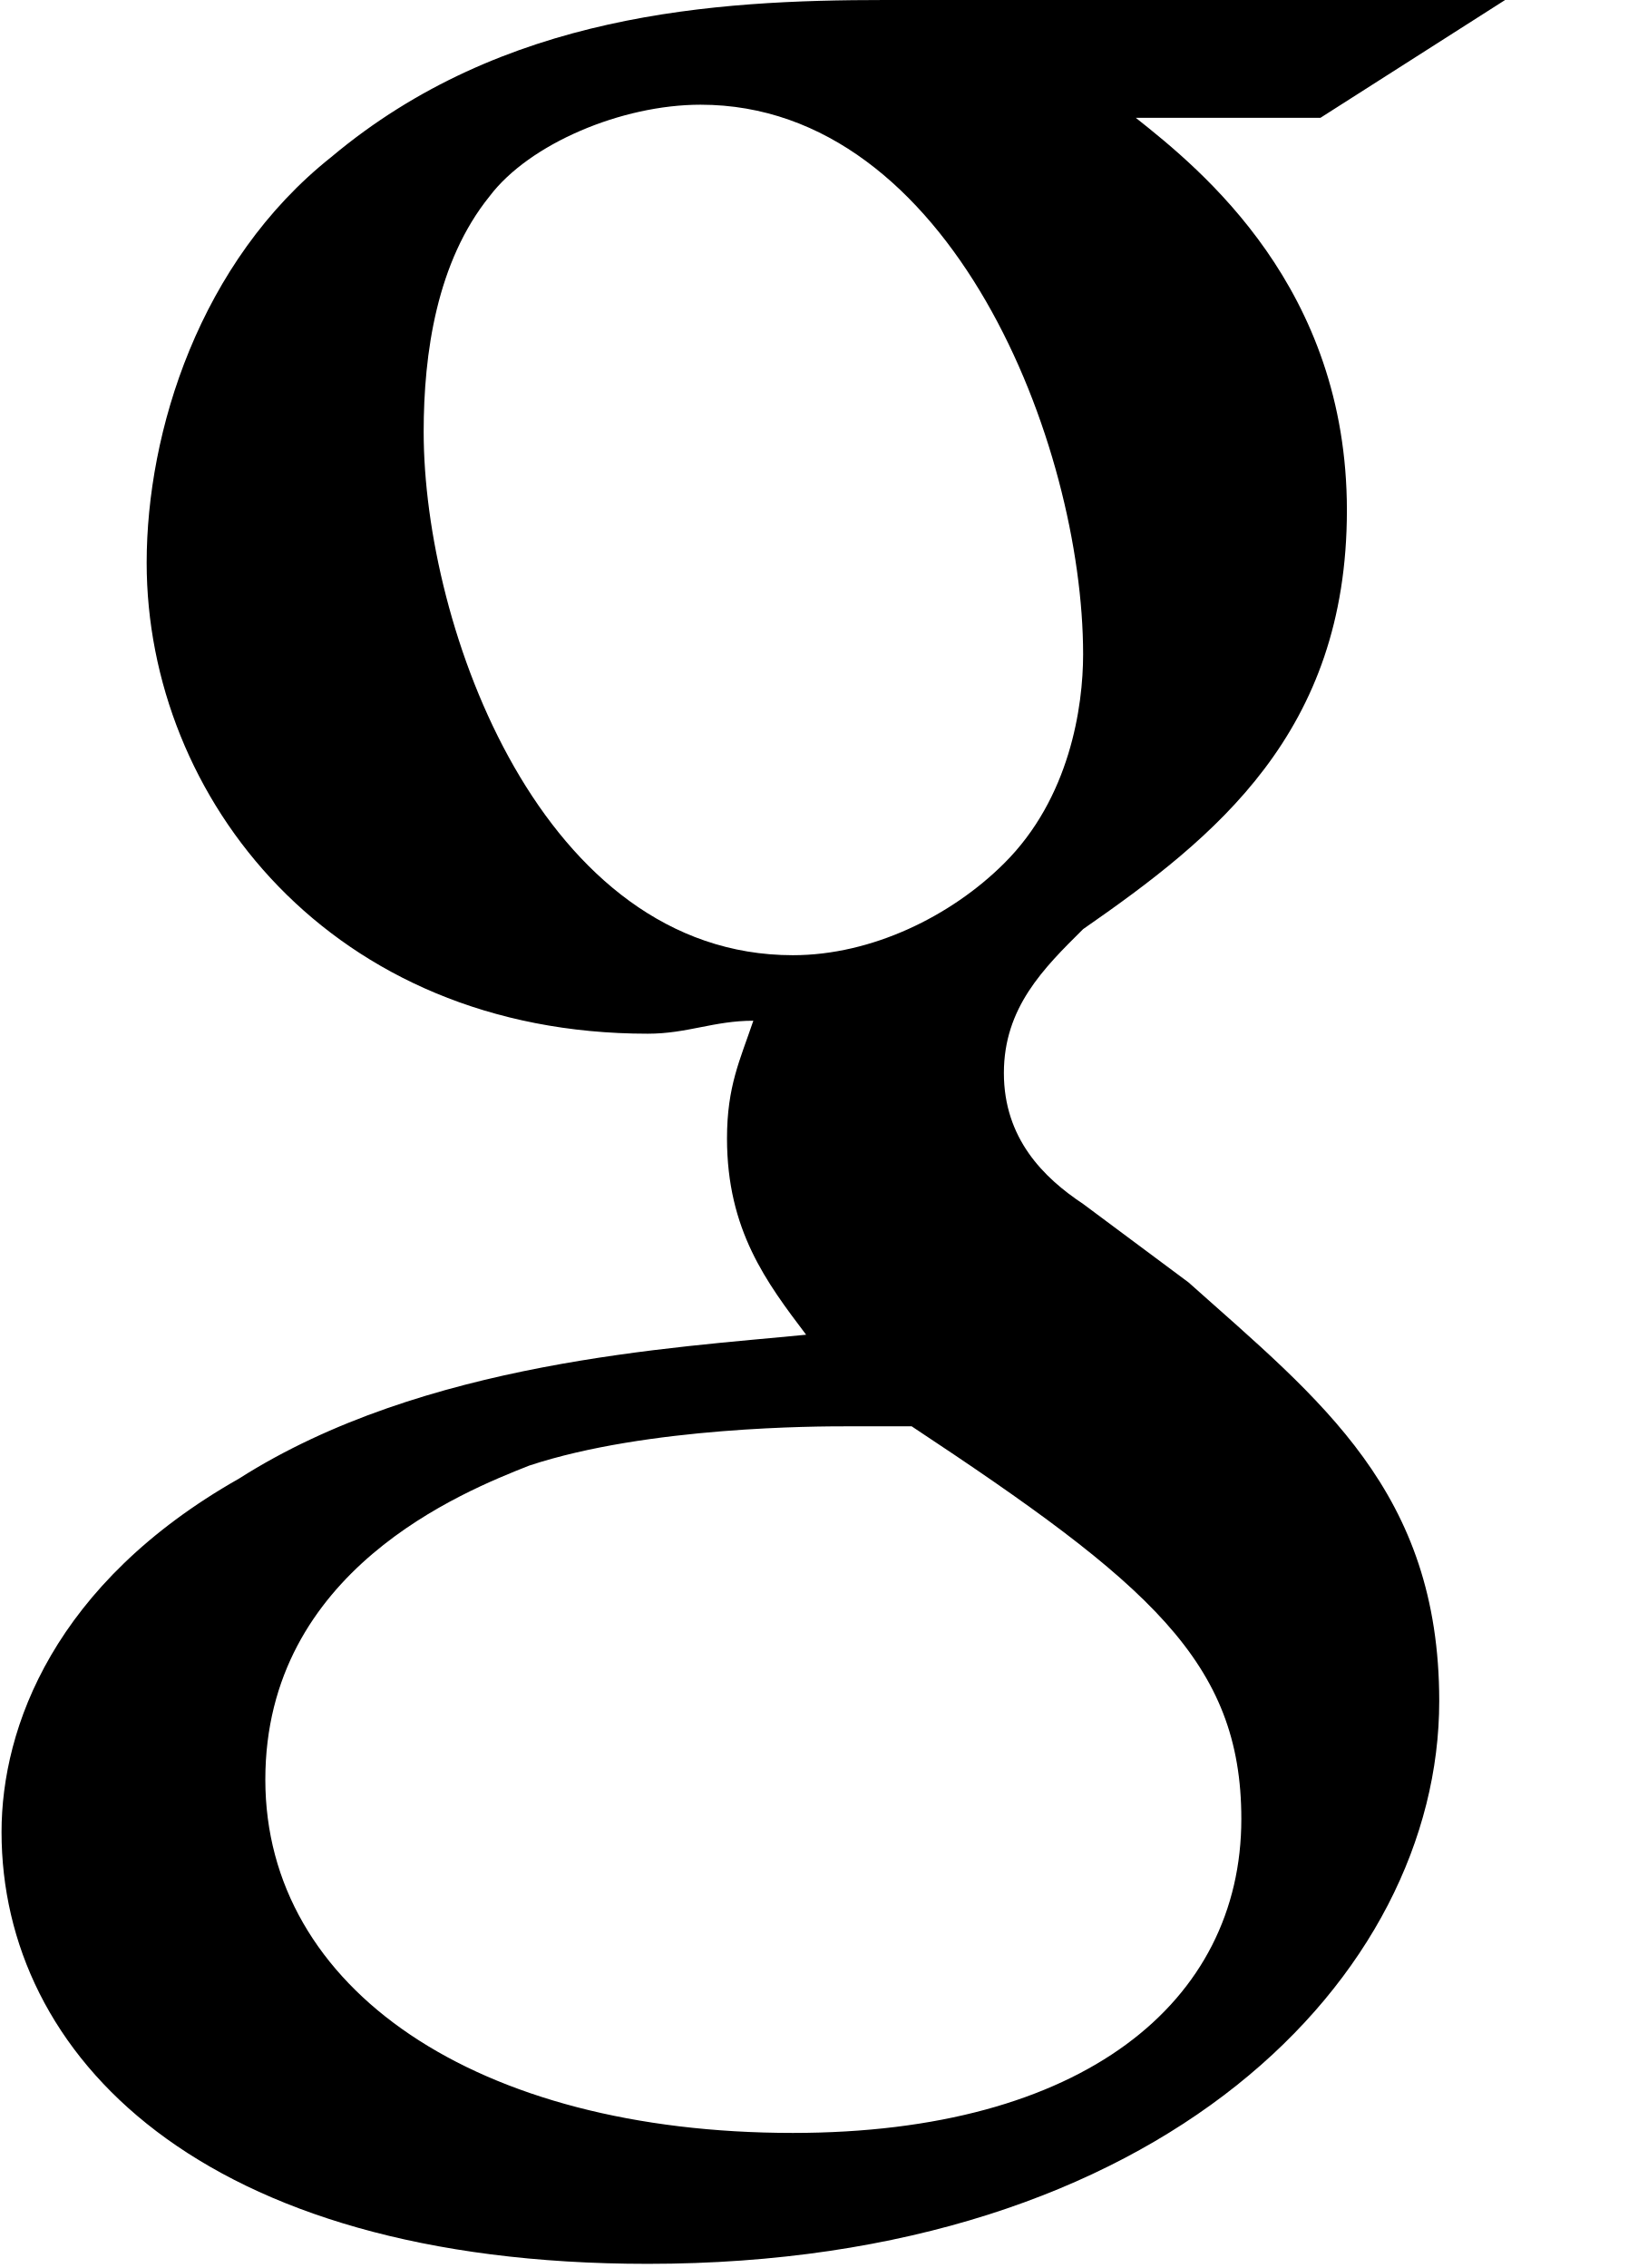
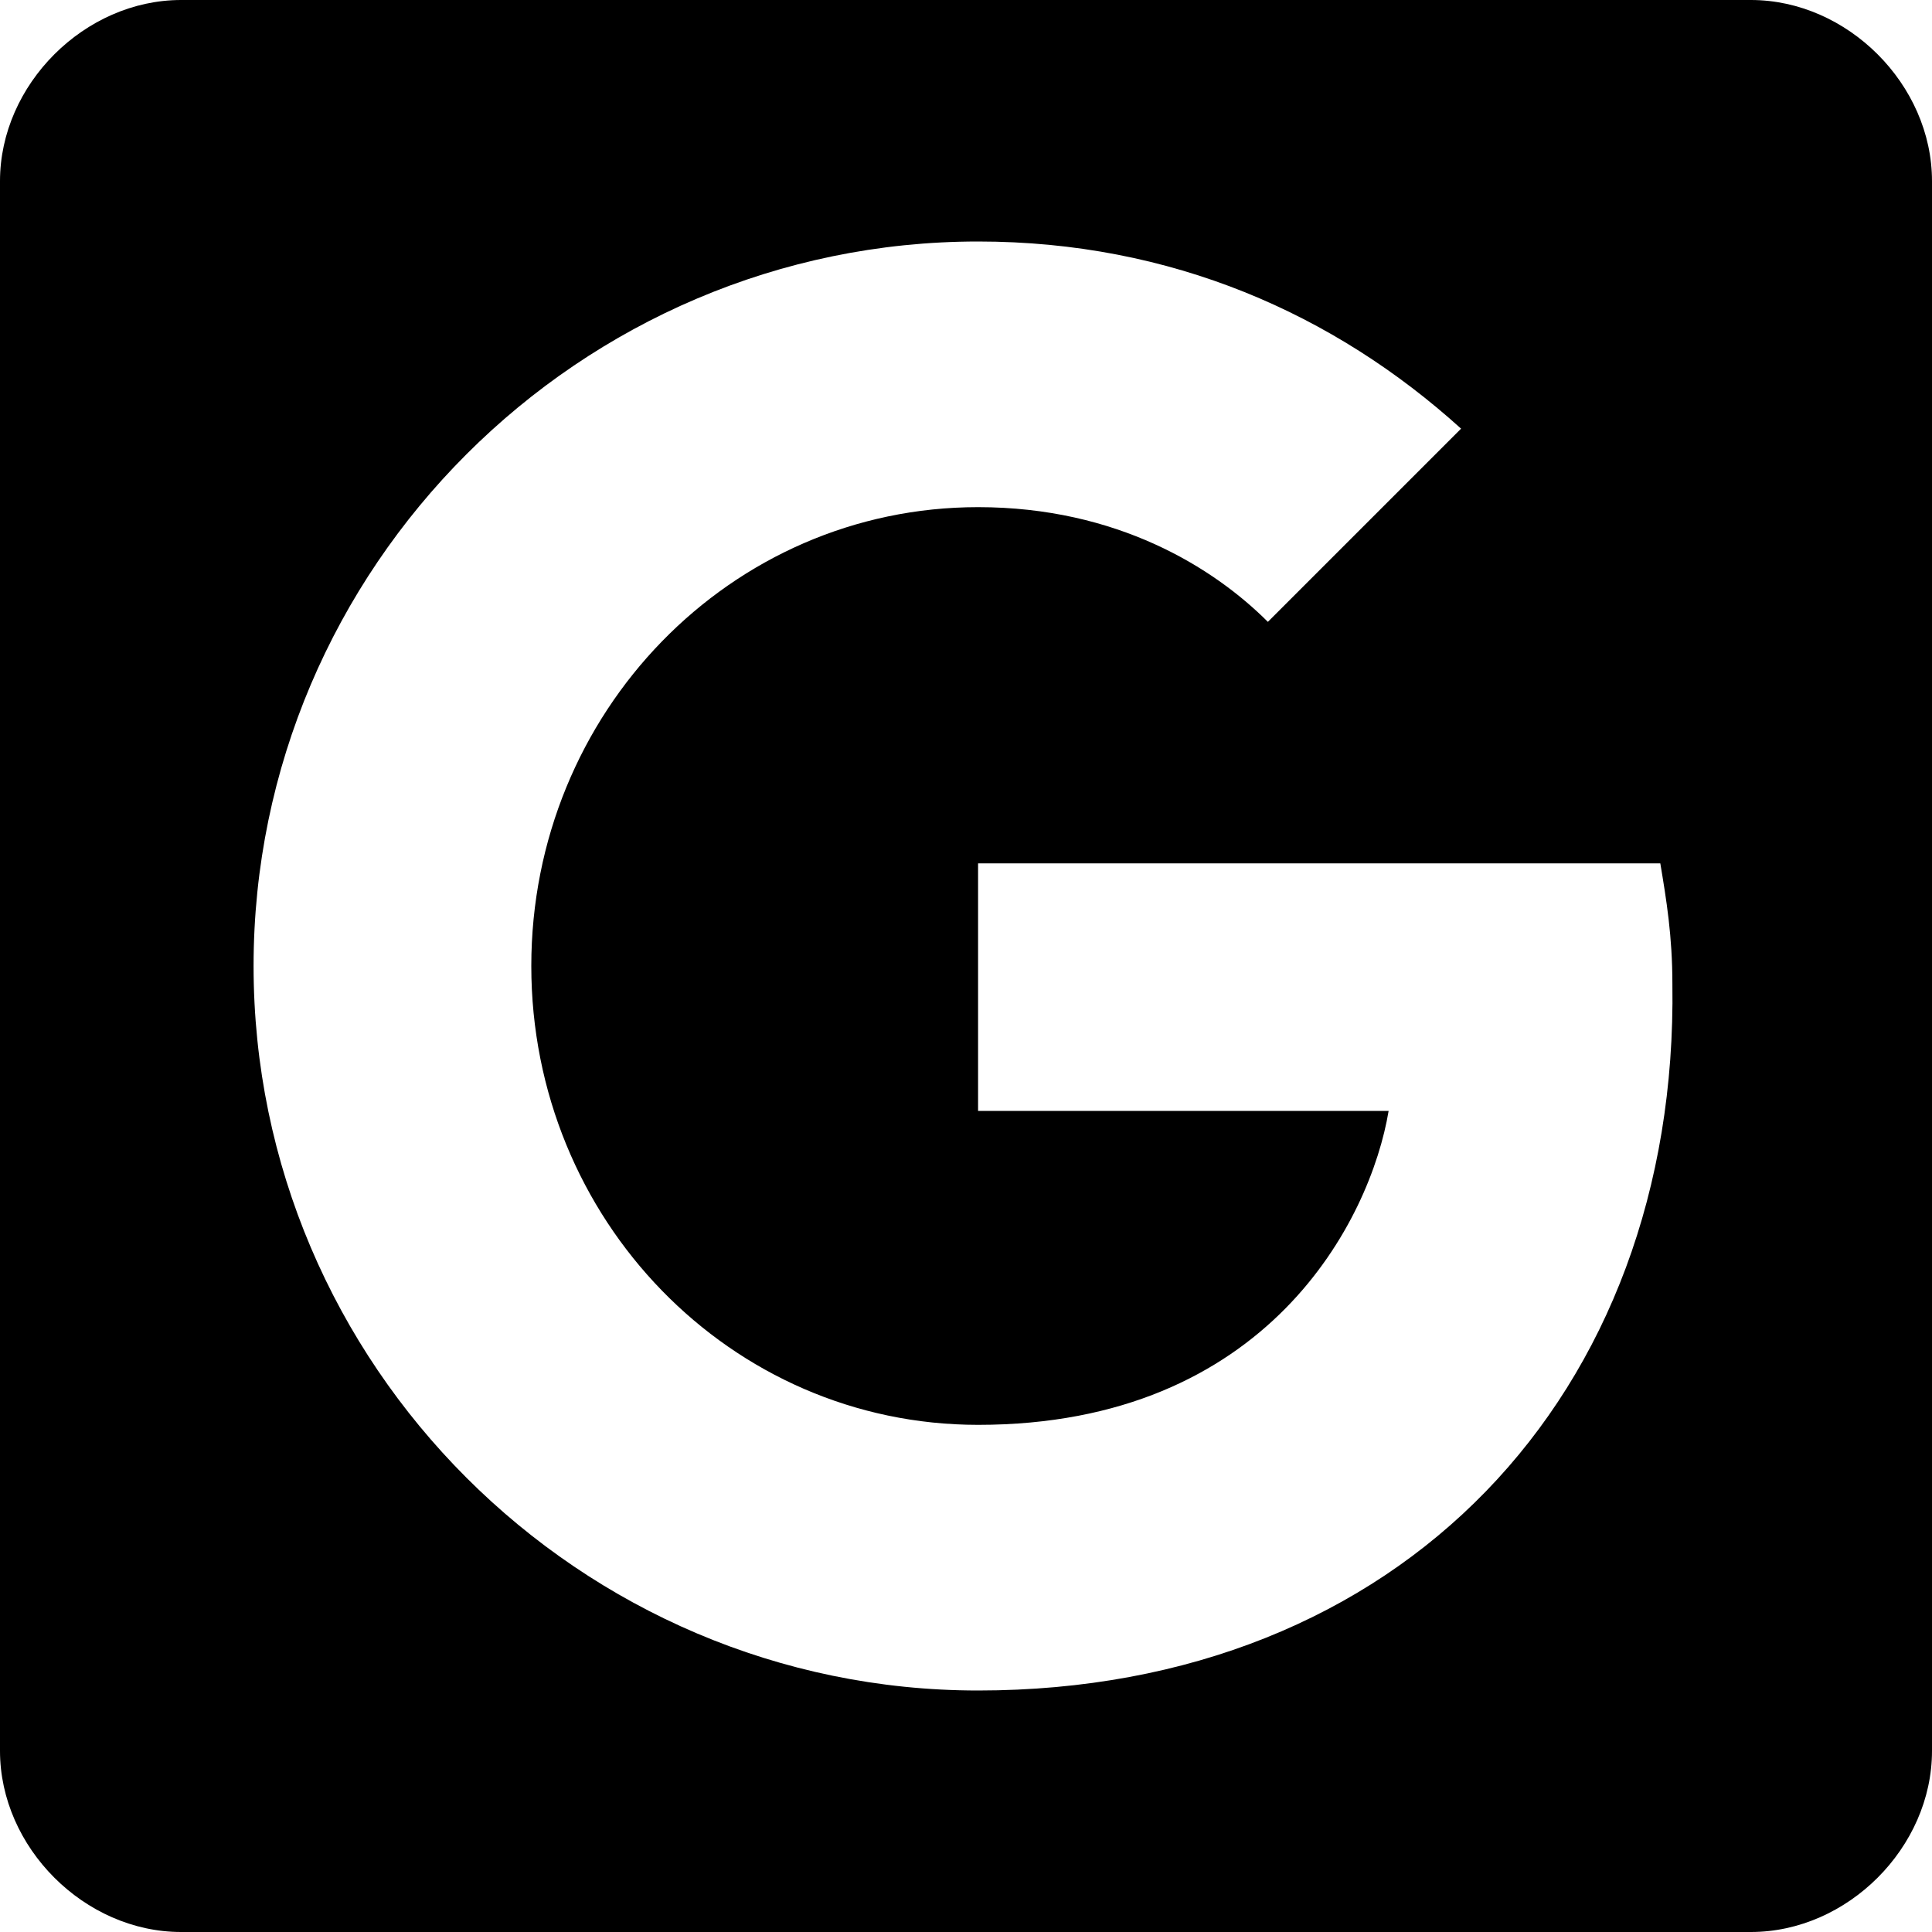
- <svg xmlns="http://www.w3.org/2000/svg" width="13px" height="18px" viewBox="0 0 13 18" version="1.1">
-   <defs />
-   <g id="Page-1" stroke="none" stroke-width="1" fill="none" fill-rule="evenodd">
-     <g id="sso-google" fill="#000000">
-       <g id="Page-1">
-         <g id="Artboard-1">
-           <g id="_svg_icon_google" transform="translate(0.01227, 0)">
-             <g id="Group">
-               <g id="Shape">
-                 <path d="M6.282,16.928 C3.769,16.928 2.094,15.786 2.094,14.124 C2.094,12.462 3.665,11.839 4.188,11.632 C5.13,11.32 6.492,11.32 6.701,11.32 L7.225,11.32 C9.109,12.566 9.842,13.189 9.842,14.436 C9.842,15.89 8.586,16.928 6.282,16.928 L6.282,16.928 L6.282,16.928 Z M6.282,7.581 C4.293,7.581 3.351,4.985 3.351,3.427 C3.351,2.804 3.455,2.077 3.874,1.558 C4.188,1.142 4.921,0.831 5.549,0.831 C7.539,0.831 8.586,3.531 8.586,5.193 C8.586,5.608 8.481,6.335 7.957,6.854 C7.539,7.27 6.91,7.581 6.282,7.581 L6.282,7.581 L6.282,7.581 Z M9.423,10.178 L8.586,9.555 C8.272,9.347 7.957,9.035 7.957,8.516 C7.957,7.997 8.272,7.685 8.586,7.374 C9.633,6.647 10.68,5.816 10.68,4.05 C10.68,2.285 9.528,1.35 9.004,0.935 L10.47,0.935 L11.936,0 L7.015,0 C5.654,0 3.979,0.104 2.618,1.246 C1.571,2.077 1.152,3.427 1.152,4.466 C1.152,6.335 2.618,8.204 5.13,8.204 C5.445,8.204 5.654,8.101 5.968,8.101 C5.863,8.412 5.759,8.62 5.759,9.035 C5.759,9.762 6.073,10.178 6.387,10.593 C5.34,10.697 3.351,10.801 1.885,11.735 C0.419,12.566 0,13.709 0,14.54 C0,16.305 1.571,17.967 5.13,17.967 C9.214,17.967 11.413,15.682 11.413,13.501 C11.413,11.839 10.47,11.112 9.423,10.178 L9.423,10.178 L9.423,10.178 Z" />
-               </g>
-             </g>
-           </g>
-         </g>
-       </g>
-     </g>
-   </g>
+ <svg xmlns="http://www.w3.org/2000/svg" class="ic-icon-svg ic-icon-svg--google" version="1.1" viewBox="0 0 32 32" x="0px" y="0px" xml:space="preserve">
+   <path d="M29,0H3C1.4,0,0,1.4,0,3v26c0,1.6,1.4,3,3,3h26c1.6,0,3-1.4,3-3V3C32,1.4,30.6,0,29,0z M16.2,28c-6.6,0-12-5.4-12-12  s5.4-12,12-12c3.2,0,5.9,1.2,8,3.1L21,10.3c-0.9-0.9-2.5-1.9-4.8-1.9c-4.1,0-7.4,3.4-7.4,7.6s3.3,7.6,7.4,7.6c4.8,0,6.5-3.4,6.8-5.2  h-6.8v-4.1h11.3c0.1,0.6,0.2,1.2,0.2,2C27.8,23.1,23.2,28,16.2,28L16.2,28z" />
</svg>
